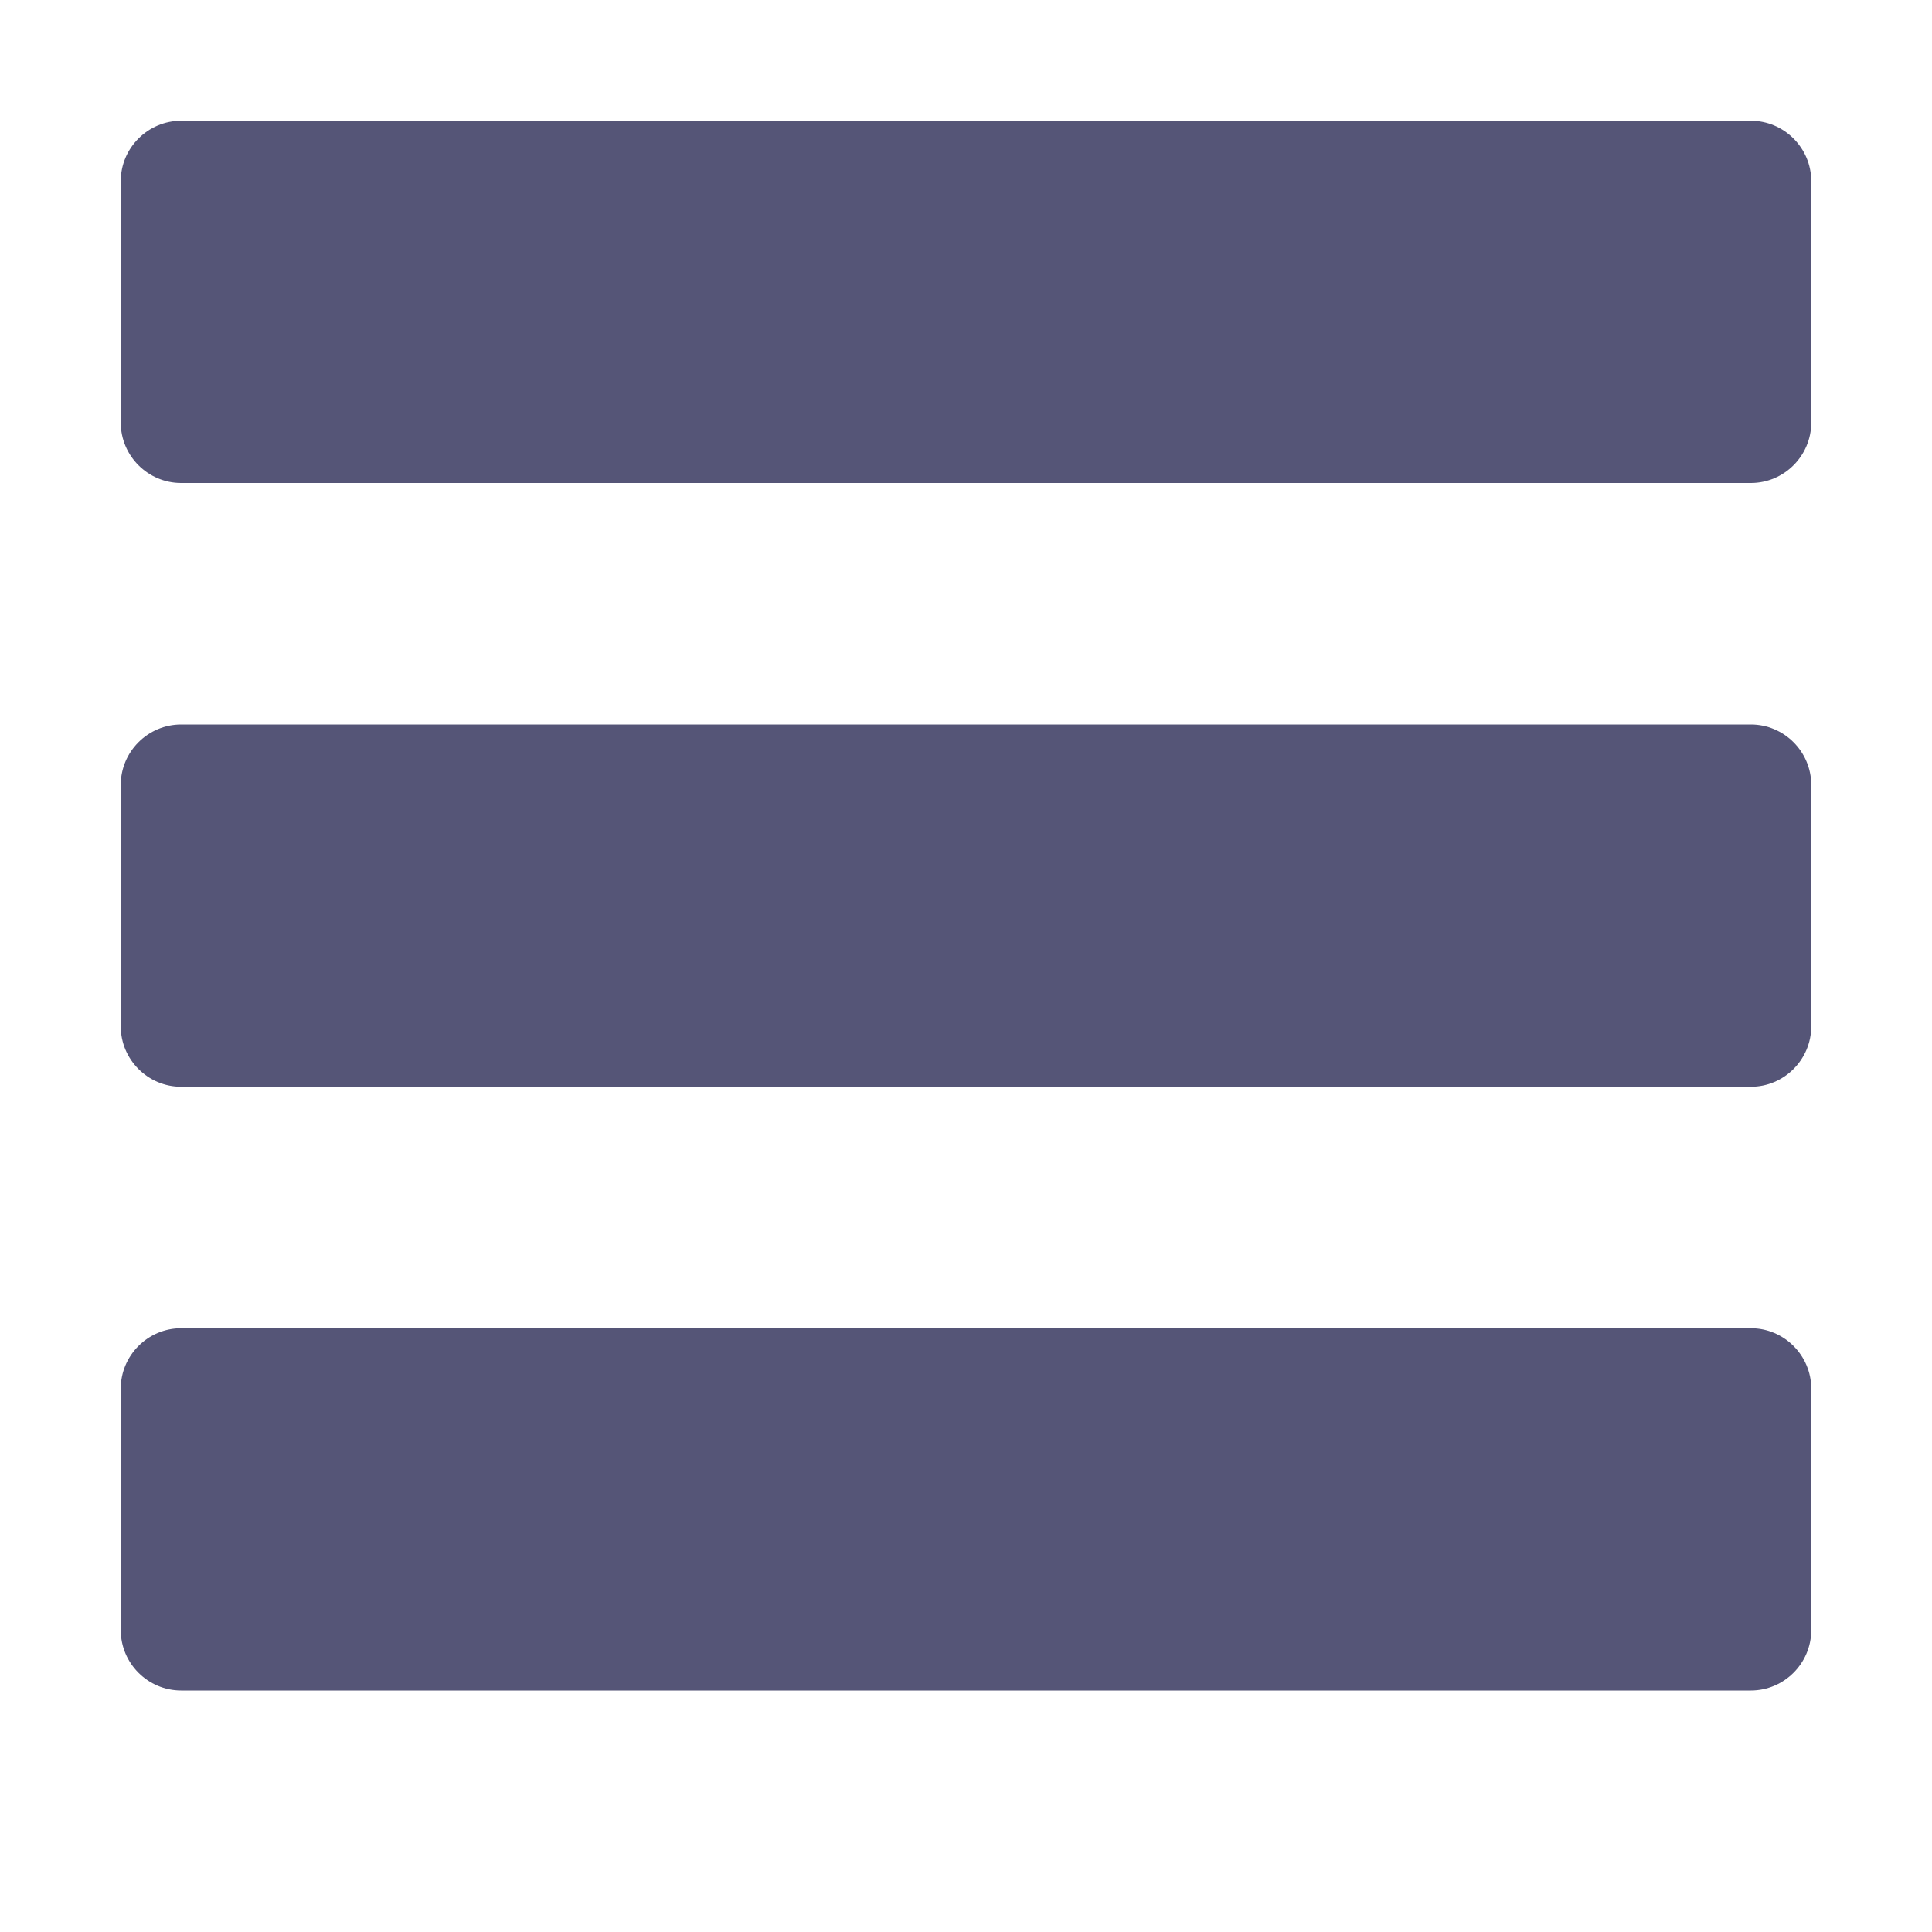
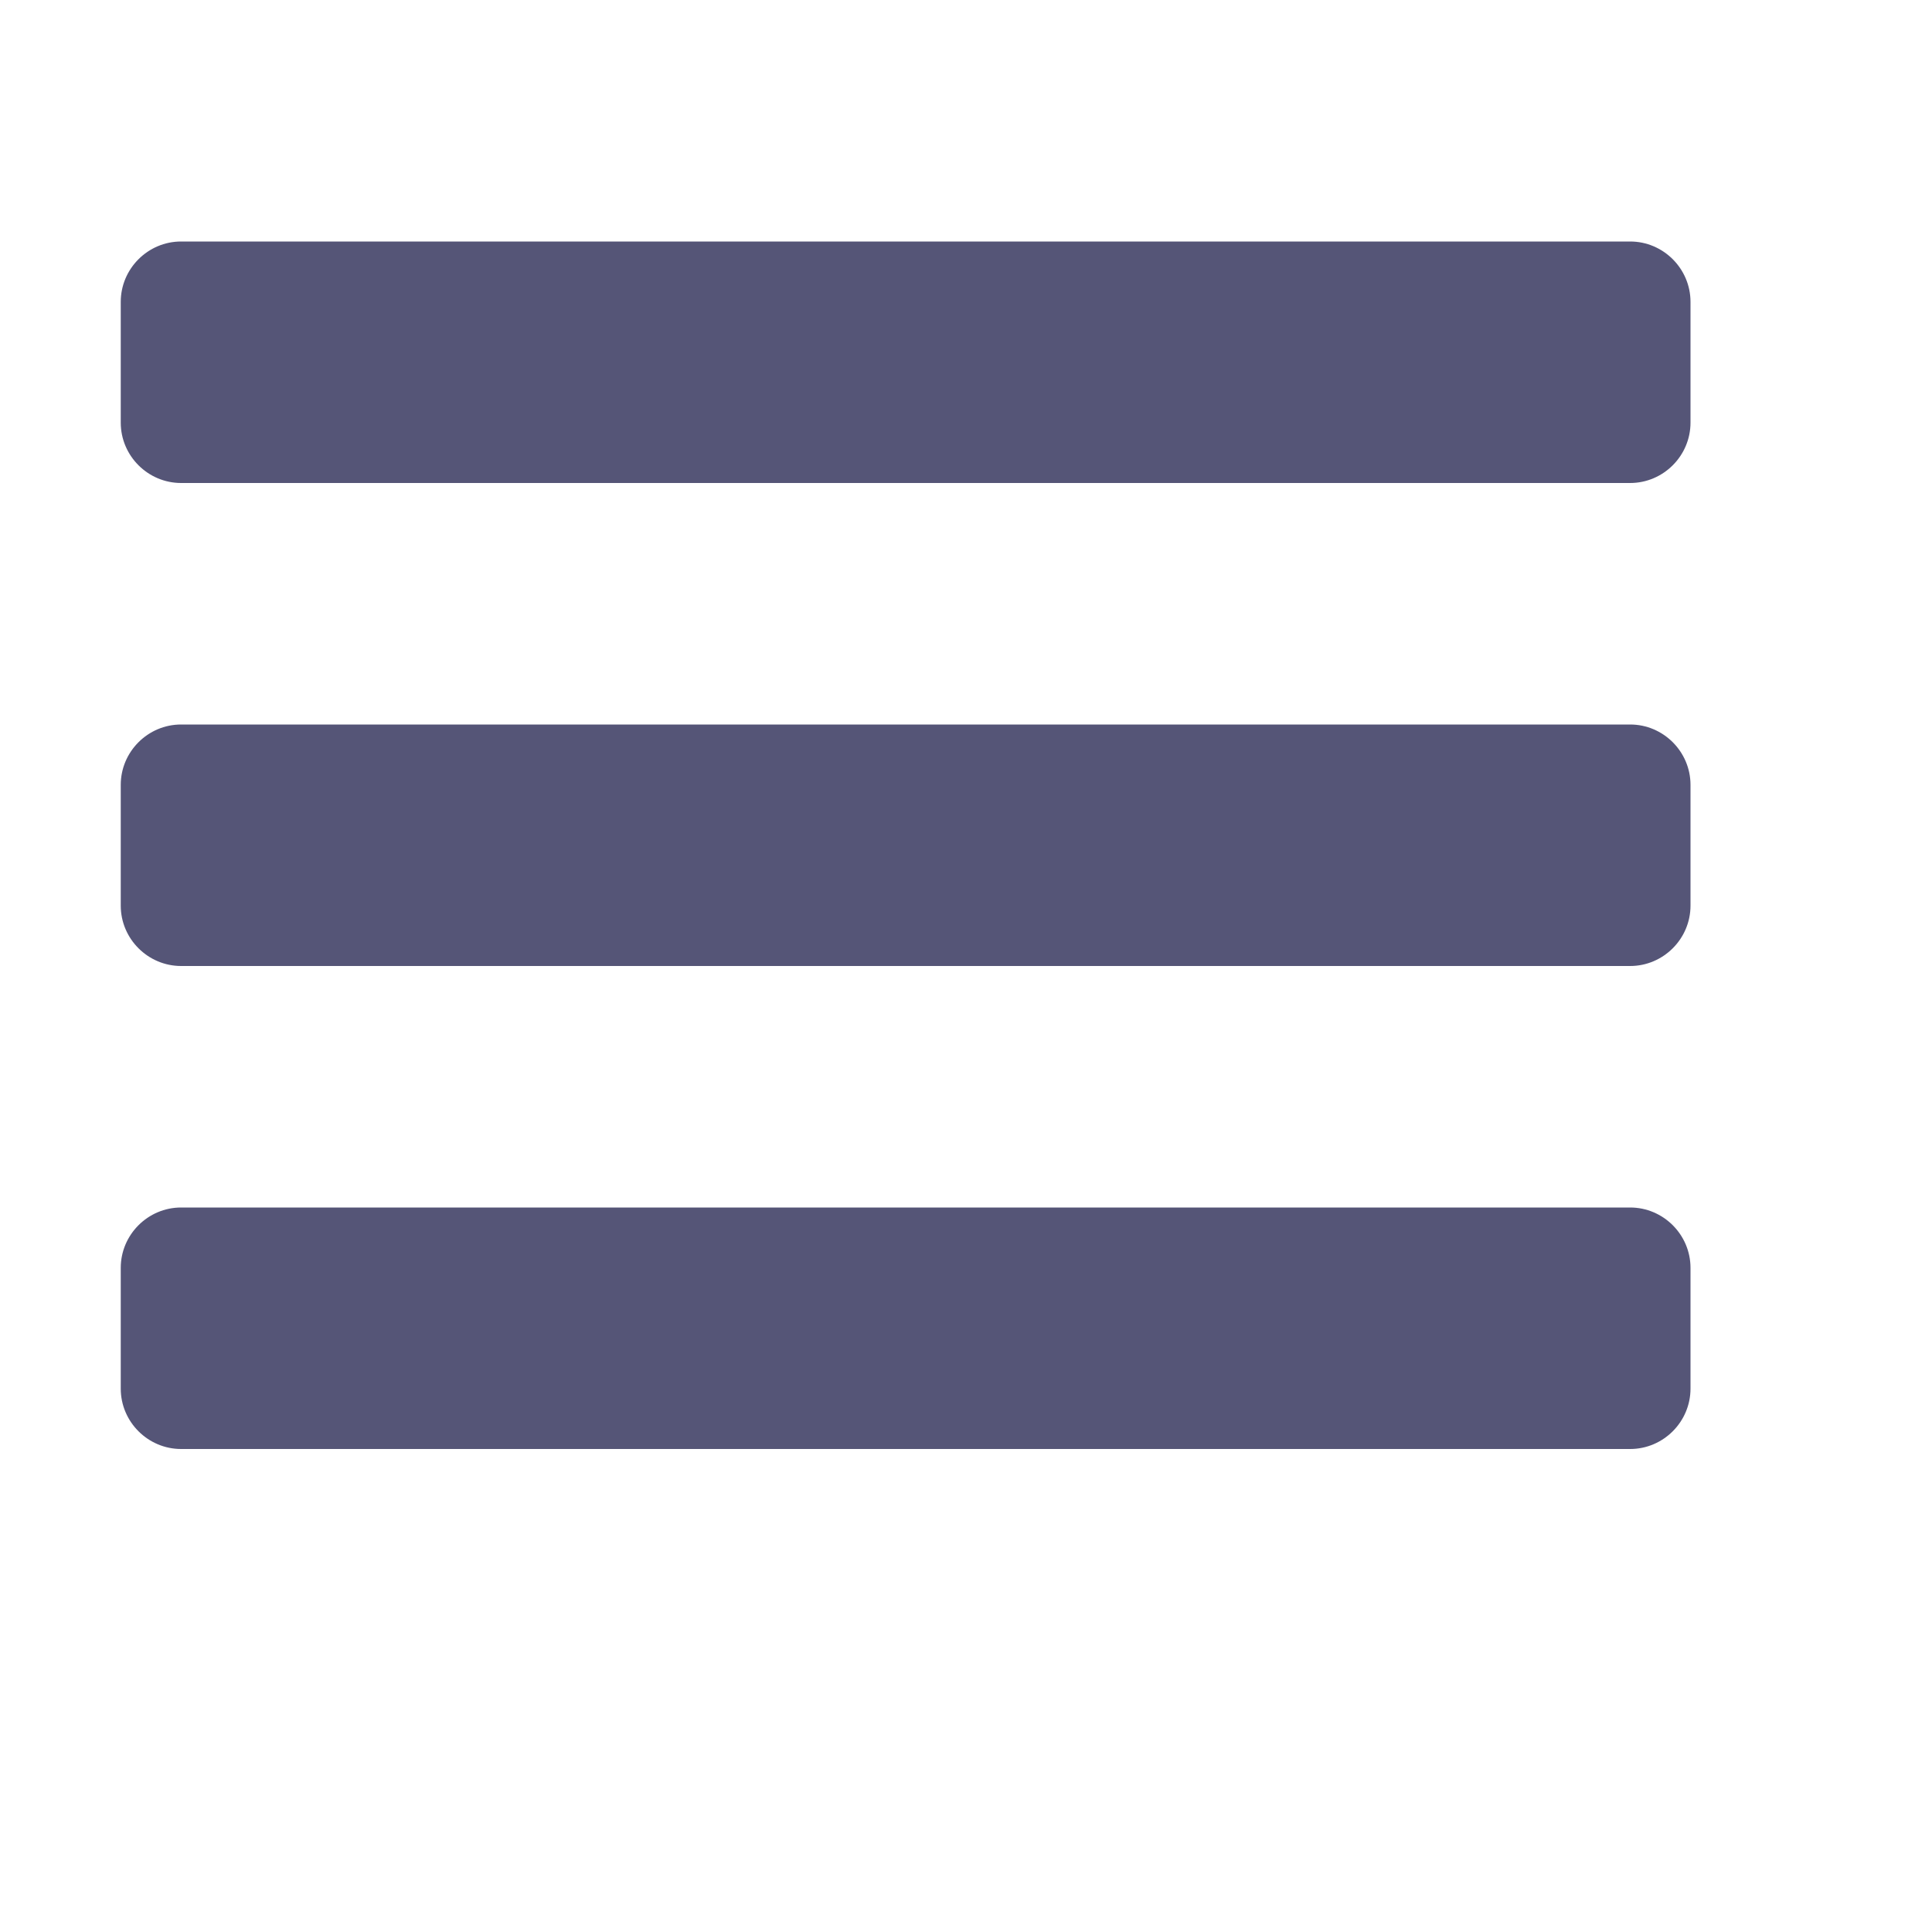
<svg xmlns="http://www.w3.org/2000/svg" version="1.1" viewBox="0 0 128 128">
  <style type="text/css">.Back{fill:#555577;}</style>
-   <path class="Back" d="m12 32h104c2.2 0 4-1.8 4-4v-16c0-2.2-1.8-4-4-4h-104c-2.2 0-4 1.8-4 4v16c0 2.2 1.8 4 4 4zm104 16h-104c-2.2 0-4 1.8-4 4v16c0 2.2 1.8 4 4 4h104c2.2 0 4-1.8 4-4v-16c0-2.2-1.8-4-4-4zm-1e-5 40h-104c-2.2 0-4 1.8-4 4v16c0 2.2 1.8 4 4 4h104c2.2 0 4-1.8 4-4v-16c0-2.2-1.8-4-4-4z" />
+   <path class="Back" d="m12 32h96c2.2 0 4-1.8 4-4v-8c0-2.2-1.8-4-4-4h-96c-2.2 0-4 1.8-4 4v8c0 2.2 1.8 4 4 4zm96 16h-96c-2.2 0-4 1.8-4 4v8c0 2.2 1.8 4 4 4h96c2.2 0 4-1.8 4-4v-8c0-2.2-1.8-4-4-4zm-1e-5 32h-96c-2.2 0-4 1.8-4 4v8c0 2.2 1.8 4 4 4h96c2.2 0 4-1.8 4-4v-8c0-2.2-1.8-4-4-4z" />
</svg>
